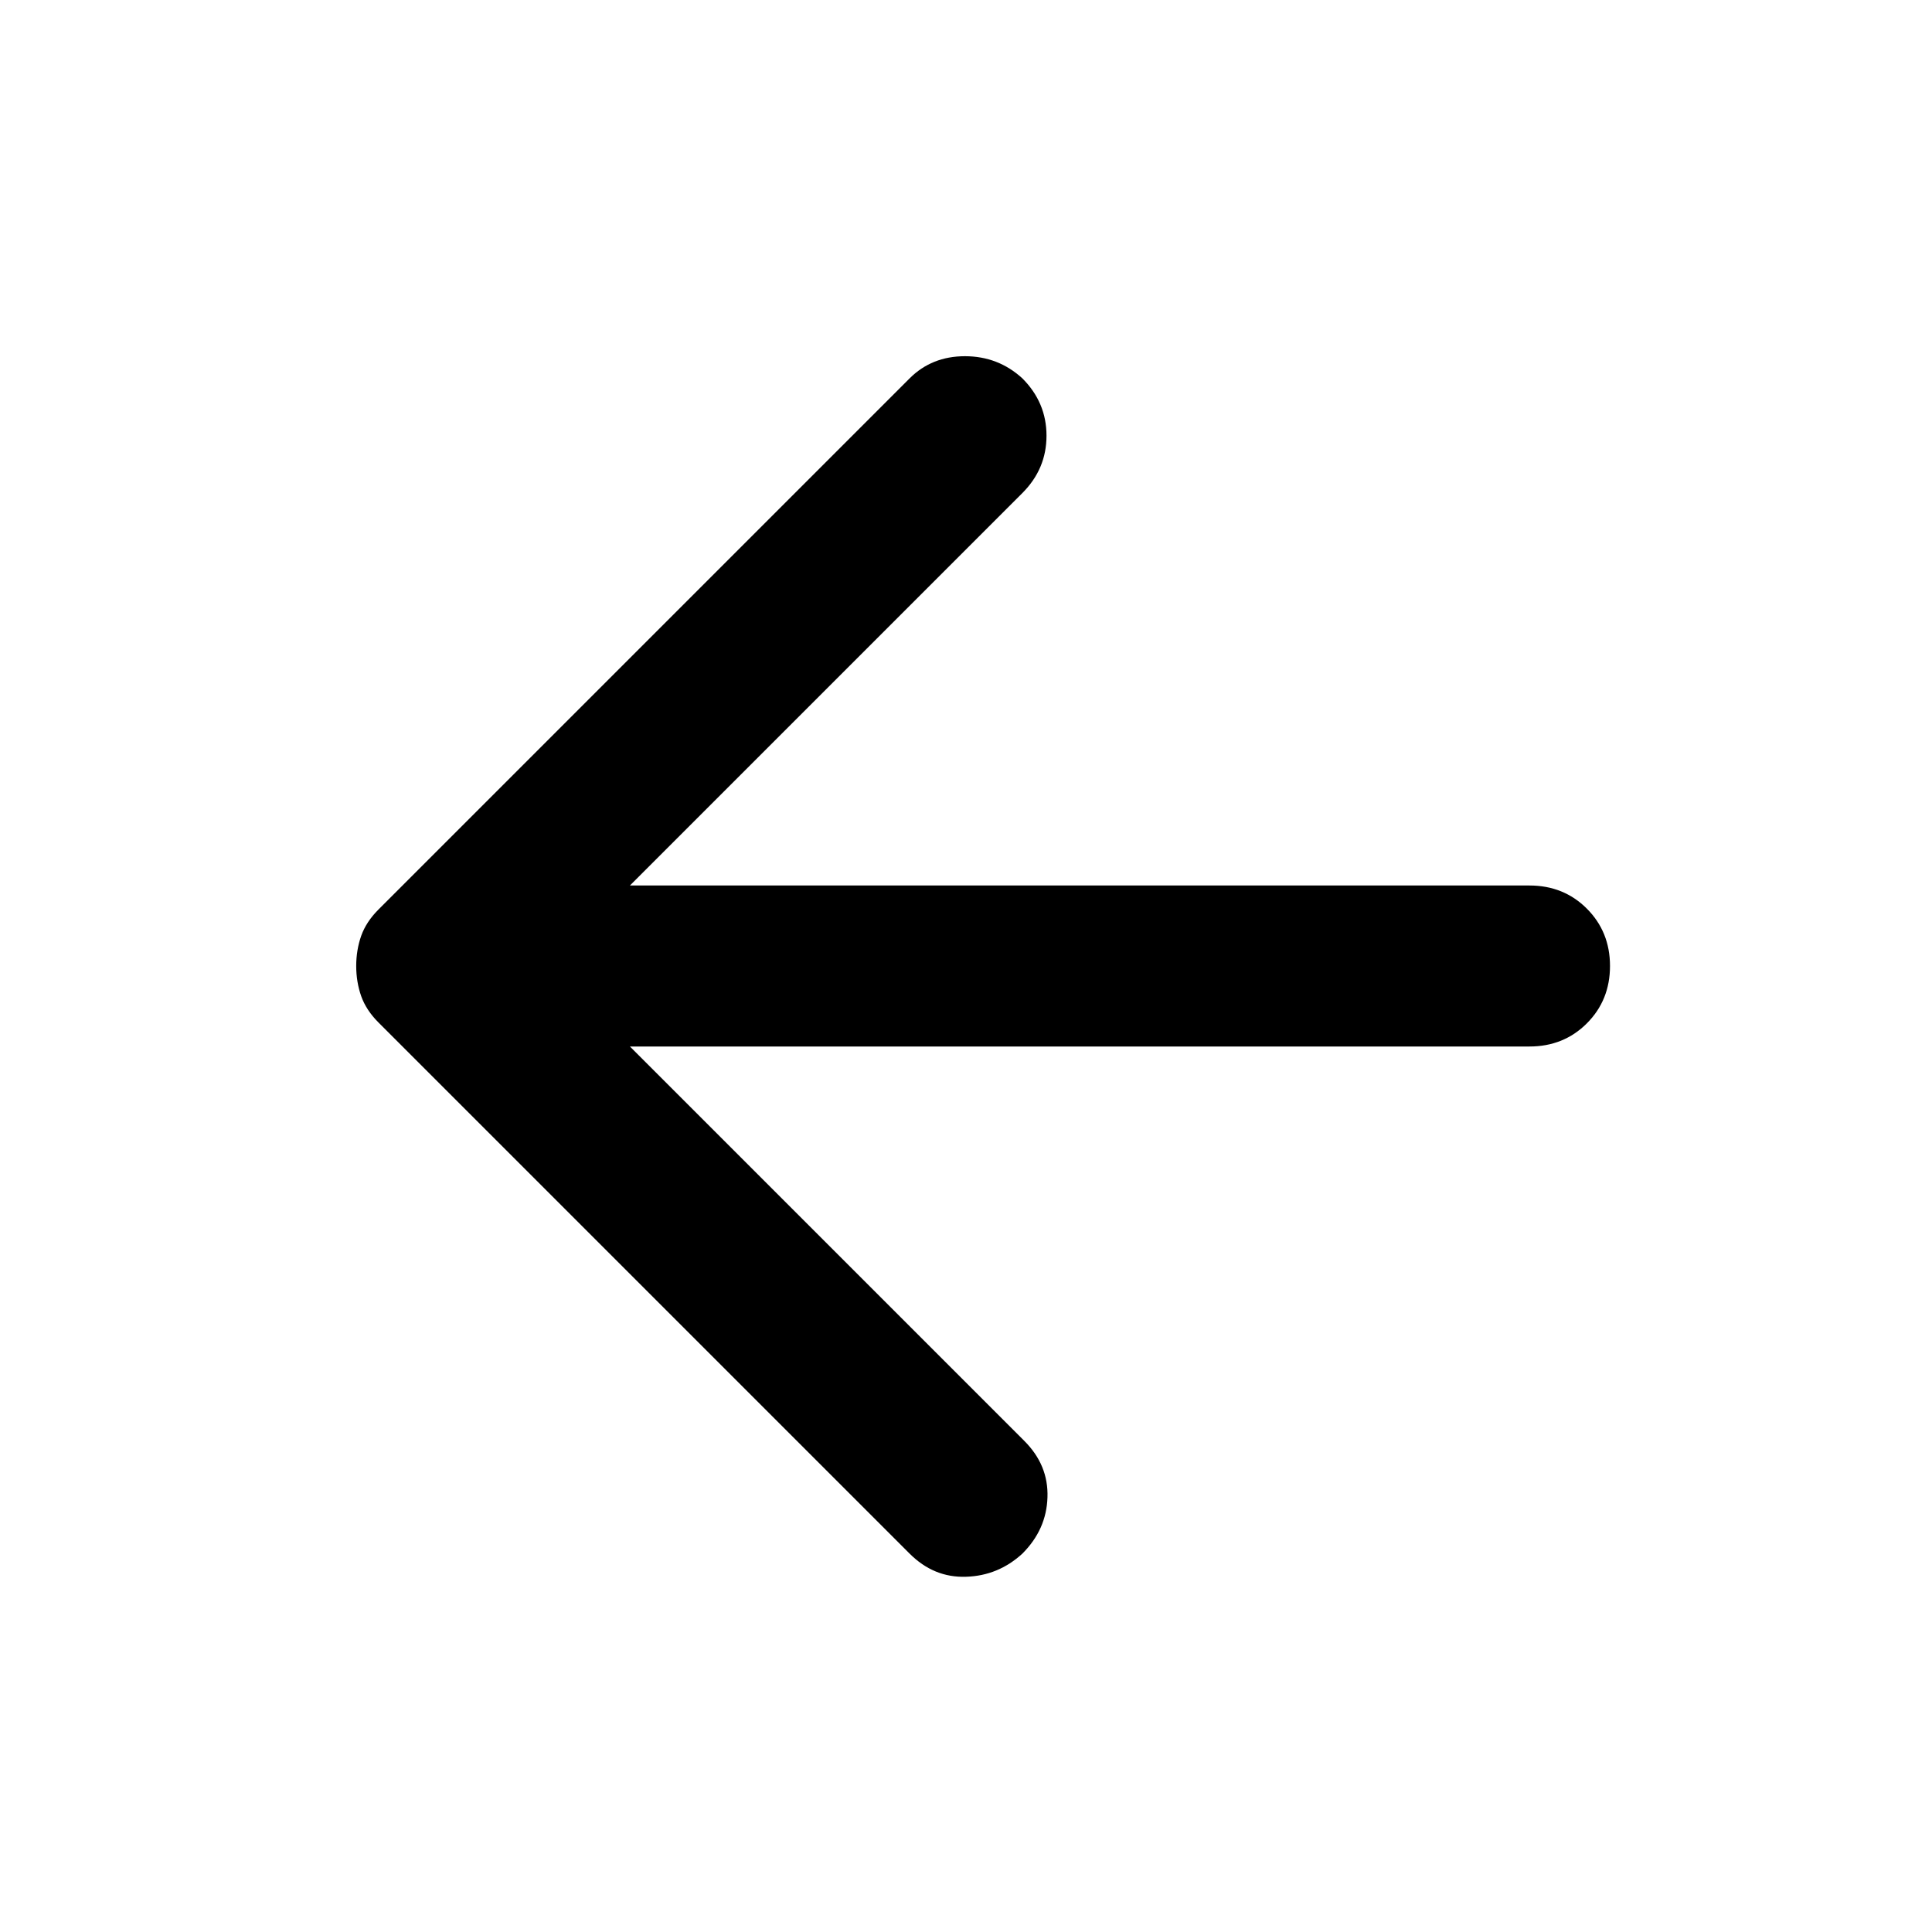
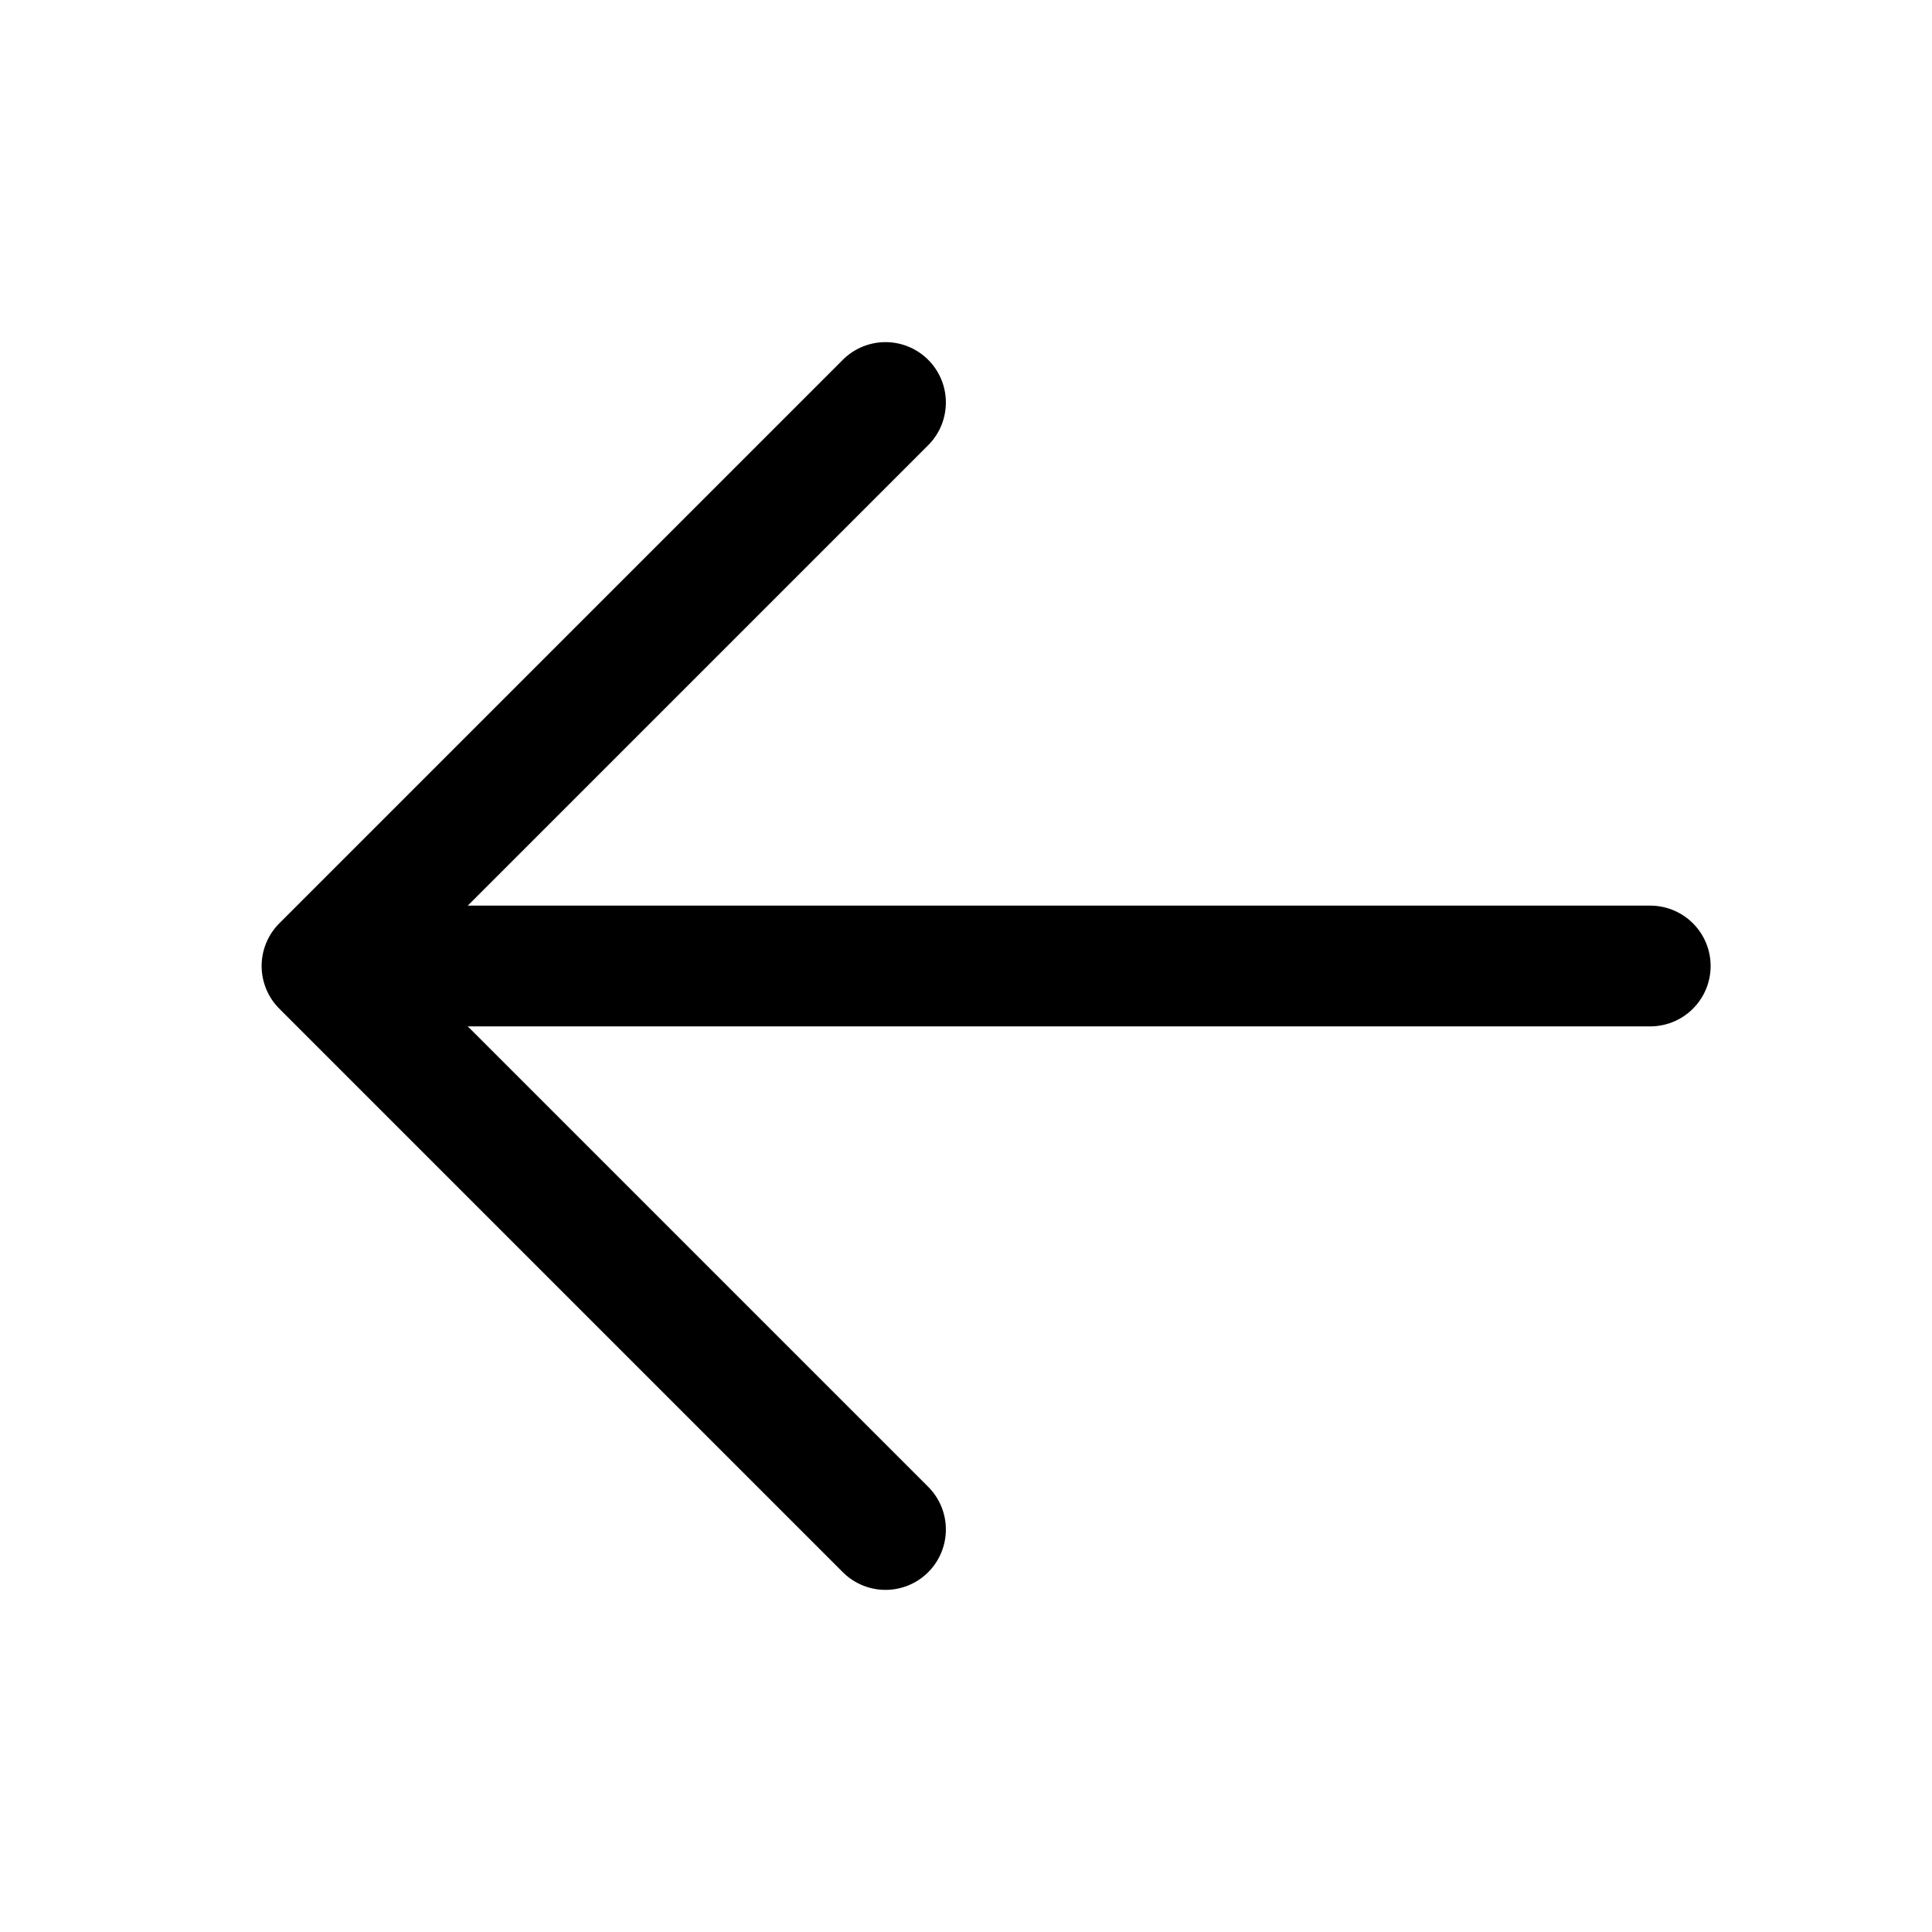
<svg xmlns="http://www.w3.org/2000/svg" width="24" height="24" viewBox="0 0 24 24" fill="none">
-   <path d="M7.825 13L12.725 17.9C12.925 18.1 13.021 18.333 13.012 18.6C13.004 18.867 12.9 19.1 12.7 19.3C12.5 19.483 12.267 19.579 12 19.587C11.733 19.596 11.5 19.5 11.3 19.3L4.7 12.7C4.6 12.6 4.529 12.492 4.487 12.375C4.446 12.258 4.425 12.133 4.425 12C4.425 11.867 4.446 11.742 4.487 11.625C4.529 11.508 4.6 11.4 4.7 11.3L11.3 4.7C11.483 4.517 11.712 4.425 11.987 4.425C12.262 4.425 12.5 4.517 12.7 4.7C12.9 4.9 13 5.138 13 5.412C13 5.688 12.9 5.925 12.7 6.125L7.825 11H19C19.283 11 19.521 11.096 19.712 11.287C19.904 11.479 20 11.717 20 12C20 12.283 19.904 12.521 19.712 12.713C19.521 12.904 19.283 13 19 13H7.825Z" fill="black" />
+   <path d="M20.5 12H4.5" stroke="black" stroke-width="1.5" stroke-linecap="round" stroke-linejoin="round" />
+   <path d="M11 5L4 12L11 19" stroke="black" stroke-width="1.5" stroke-linecap="round" stroke-linejoin="round" />
</svg>
